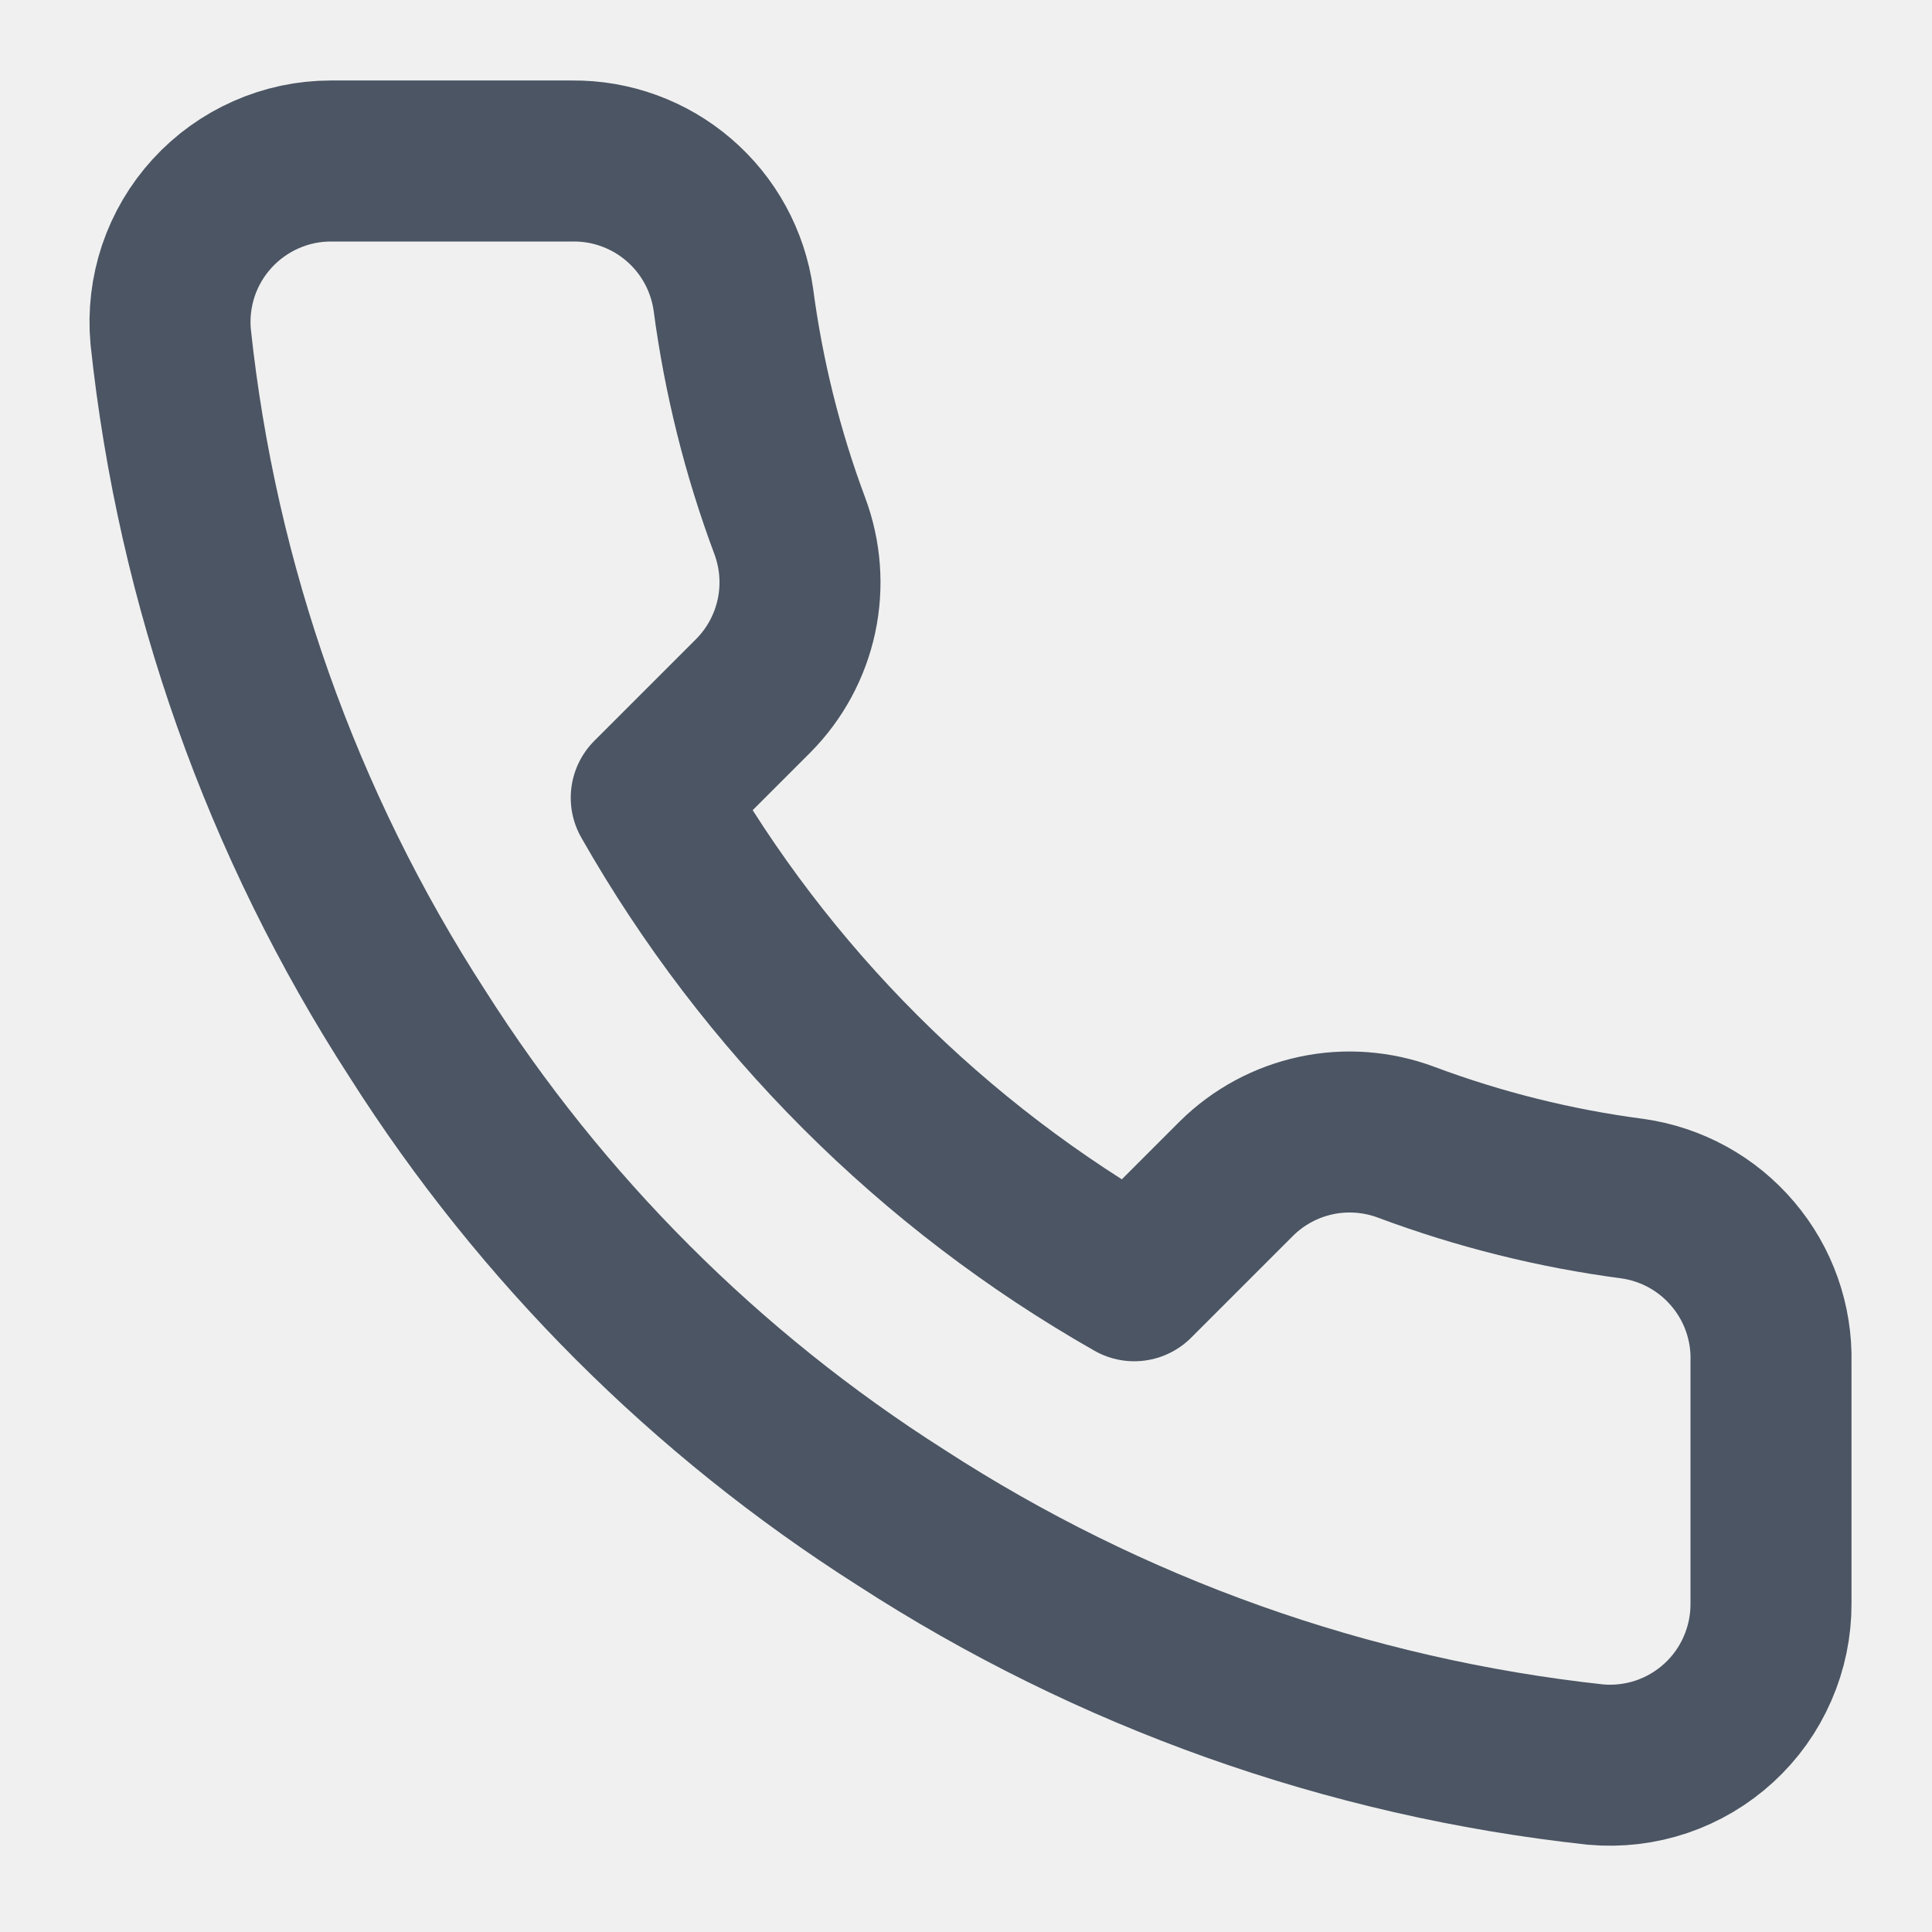
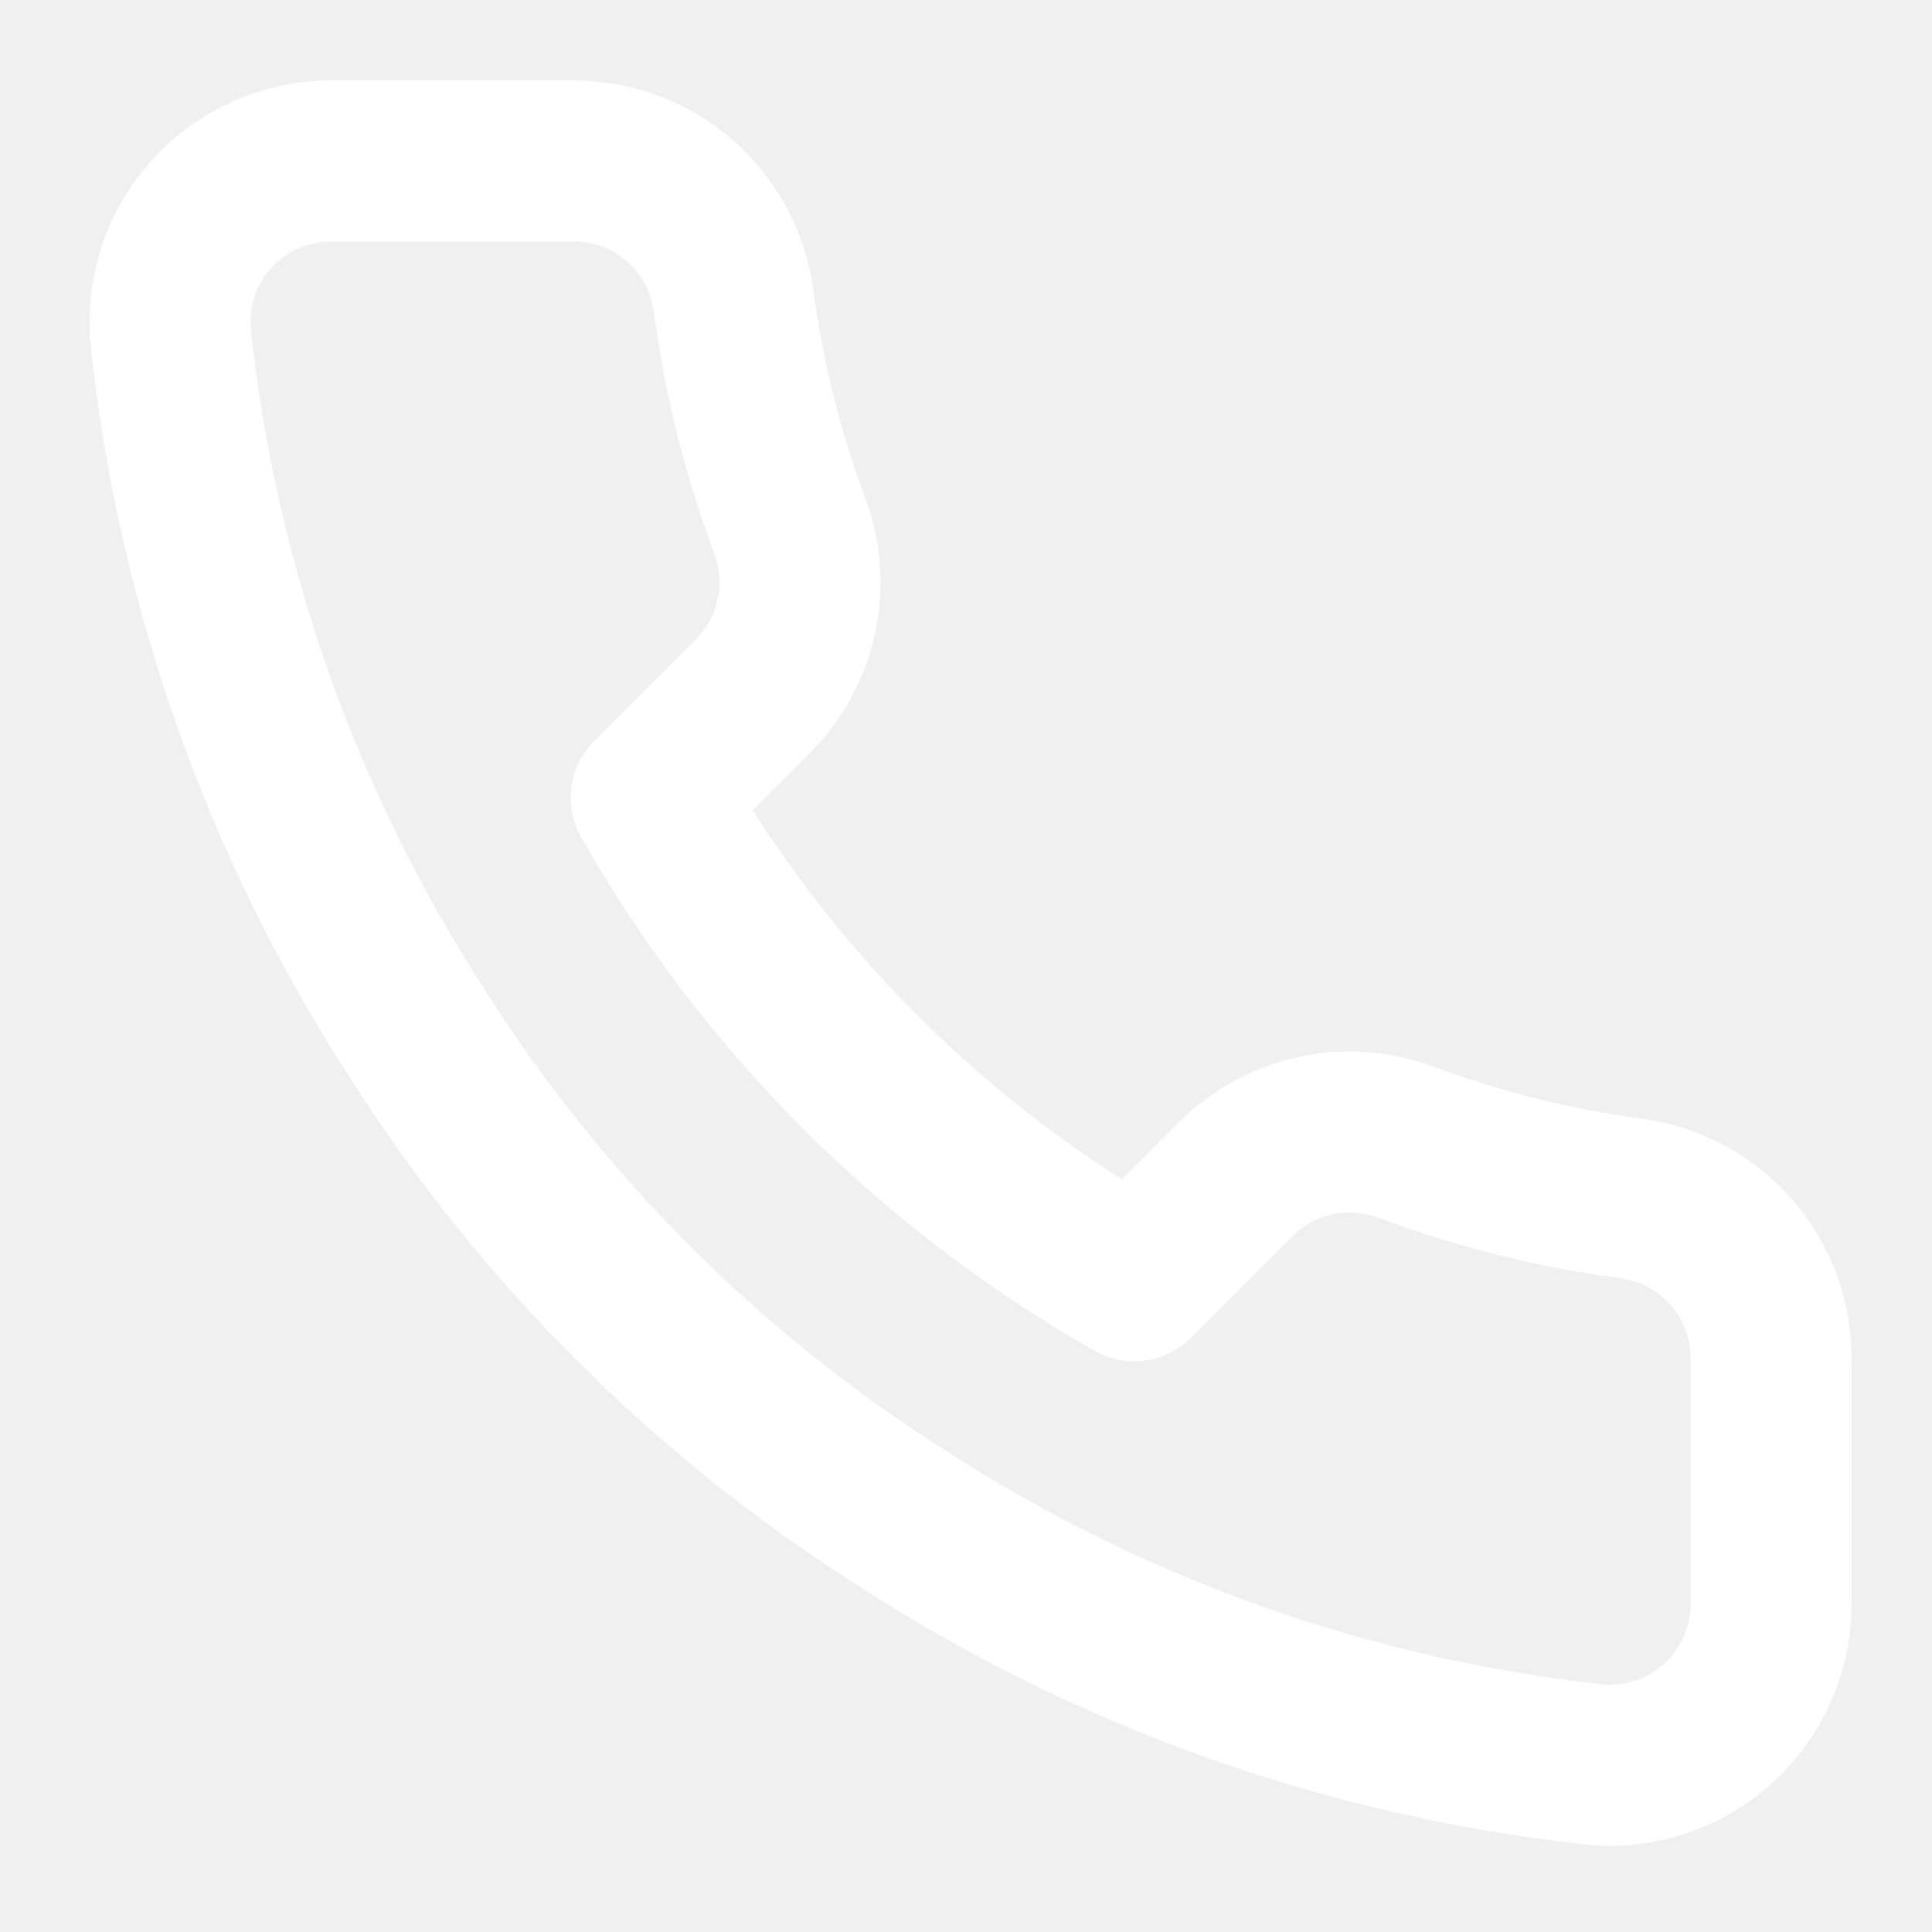
<svg xmlns="http://www.w3.org/2000/svg" width="24" height="24" viewBox="0 0 24 24" fill="none">
  <g id="Icon">
-     <path id="Vector" d="M22 16.92V19.92C22.001 20.199 21.944 20.474 21.832 20.729C21.721 20.985 21.557 21.214 21.352 21.402C21.147 21.59 20.904 21.734 20.641 21.823C20.377 21.912 20.097 21.945 19.82 21.92C16.743 21.586 13.787 20.534 11.19 18.85C8.774 17.315 6.725 15.266 5.19 12.85C3.5 10.241 2.448 7.271 2.12 4.18C2.095 3.904 2.128 3.625 2.216 3.362C2.305 3.099 2.447 2.857 2.635 2.652C2.822 2.447 3.05 2.283 3.304 2.171C3.558 2.058 3.832 2 4.11 2H7.11C7.595 1.995 8.066 2.167 8.434 2.484C8.802 2.8 9.042 3.24 9.11 3.72C9.237 4.68 9.471 5.623 9.81 6.53C9.944 6.888 9.974 7.277 9.894 7.651C9.814 8.025 9.629 8.368 9.36 8.64L8.09 9.91C9.513 12.414 11.586 14.486 14.09 15.91L15.36 14.64C15.632 14.371 15.975 14.186 16.349 14.106C16.723 14.026 17.112 14.056 17.47 14.19C18.377 14.529 19.32 14.764 20.28 14.89C20.766 14.959 21.209 15.203 21.526 15.578C21.844 15.952 22.012 16.43 22 16.92Z" stroke="#4B5563" stroke-width="2" stroke-linecap="round" stroke-linejoin="round" />
+     <path id="Vector" d="M22 16.92V19.92C22.001 20.199 21.944 20.474 21.832 20.729C21.721 20.985 21.557 21.214 21.352 21.402C21.147 21.59 20.904 21.734 20.641 21.823C20.377 21.912 20.097 21.945 19.82 21.92C16.743 21.586 13.787 20.534 11.19 18.85C8.774 17.315 6.725 15.266 5.19 12.85C3.5 10.241 2.448 7.271 2.12 4.18C2.095 3.904 2.128 3.625 2.216 3.362C2.305 3.099 2.447 2.857 2.635 2.652C2.822 2.447 3.05 2.283 3.304 2.171C3.558 2.058 3.832 2 4.11 2H7.11C7.595 1.995 8.066 2.167 8.434 2.484C8.802 2.8 9.042 3.24 9.11 3.72C9.237 4.68 9.471 5.623 9.81 6.53C9.944 6.888 9.974 7.277 9.894 7.651C9.814 8.025 9.629 8.368 9.36 8.64L8.09 9.91C9.513 12.414 11.586 14.486 14.09 15.91L15.36 14.64C15.632 14.371 15.975 14.186 16.349 14.106C16.723 14.026 17.112 14.056 17.47 14.19C18.377 14.529 19.32 14.764 20.28 14.89C20.766 14.959 21.209 15.203 21.526 15.578C21.844 15.952 22.012 16.43 22 16.92Z" stroke="#fff" stroke-width="2" stroke-linecap="round" stroke-linejoin="round" />
  </g>
</svg>
